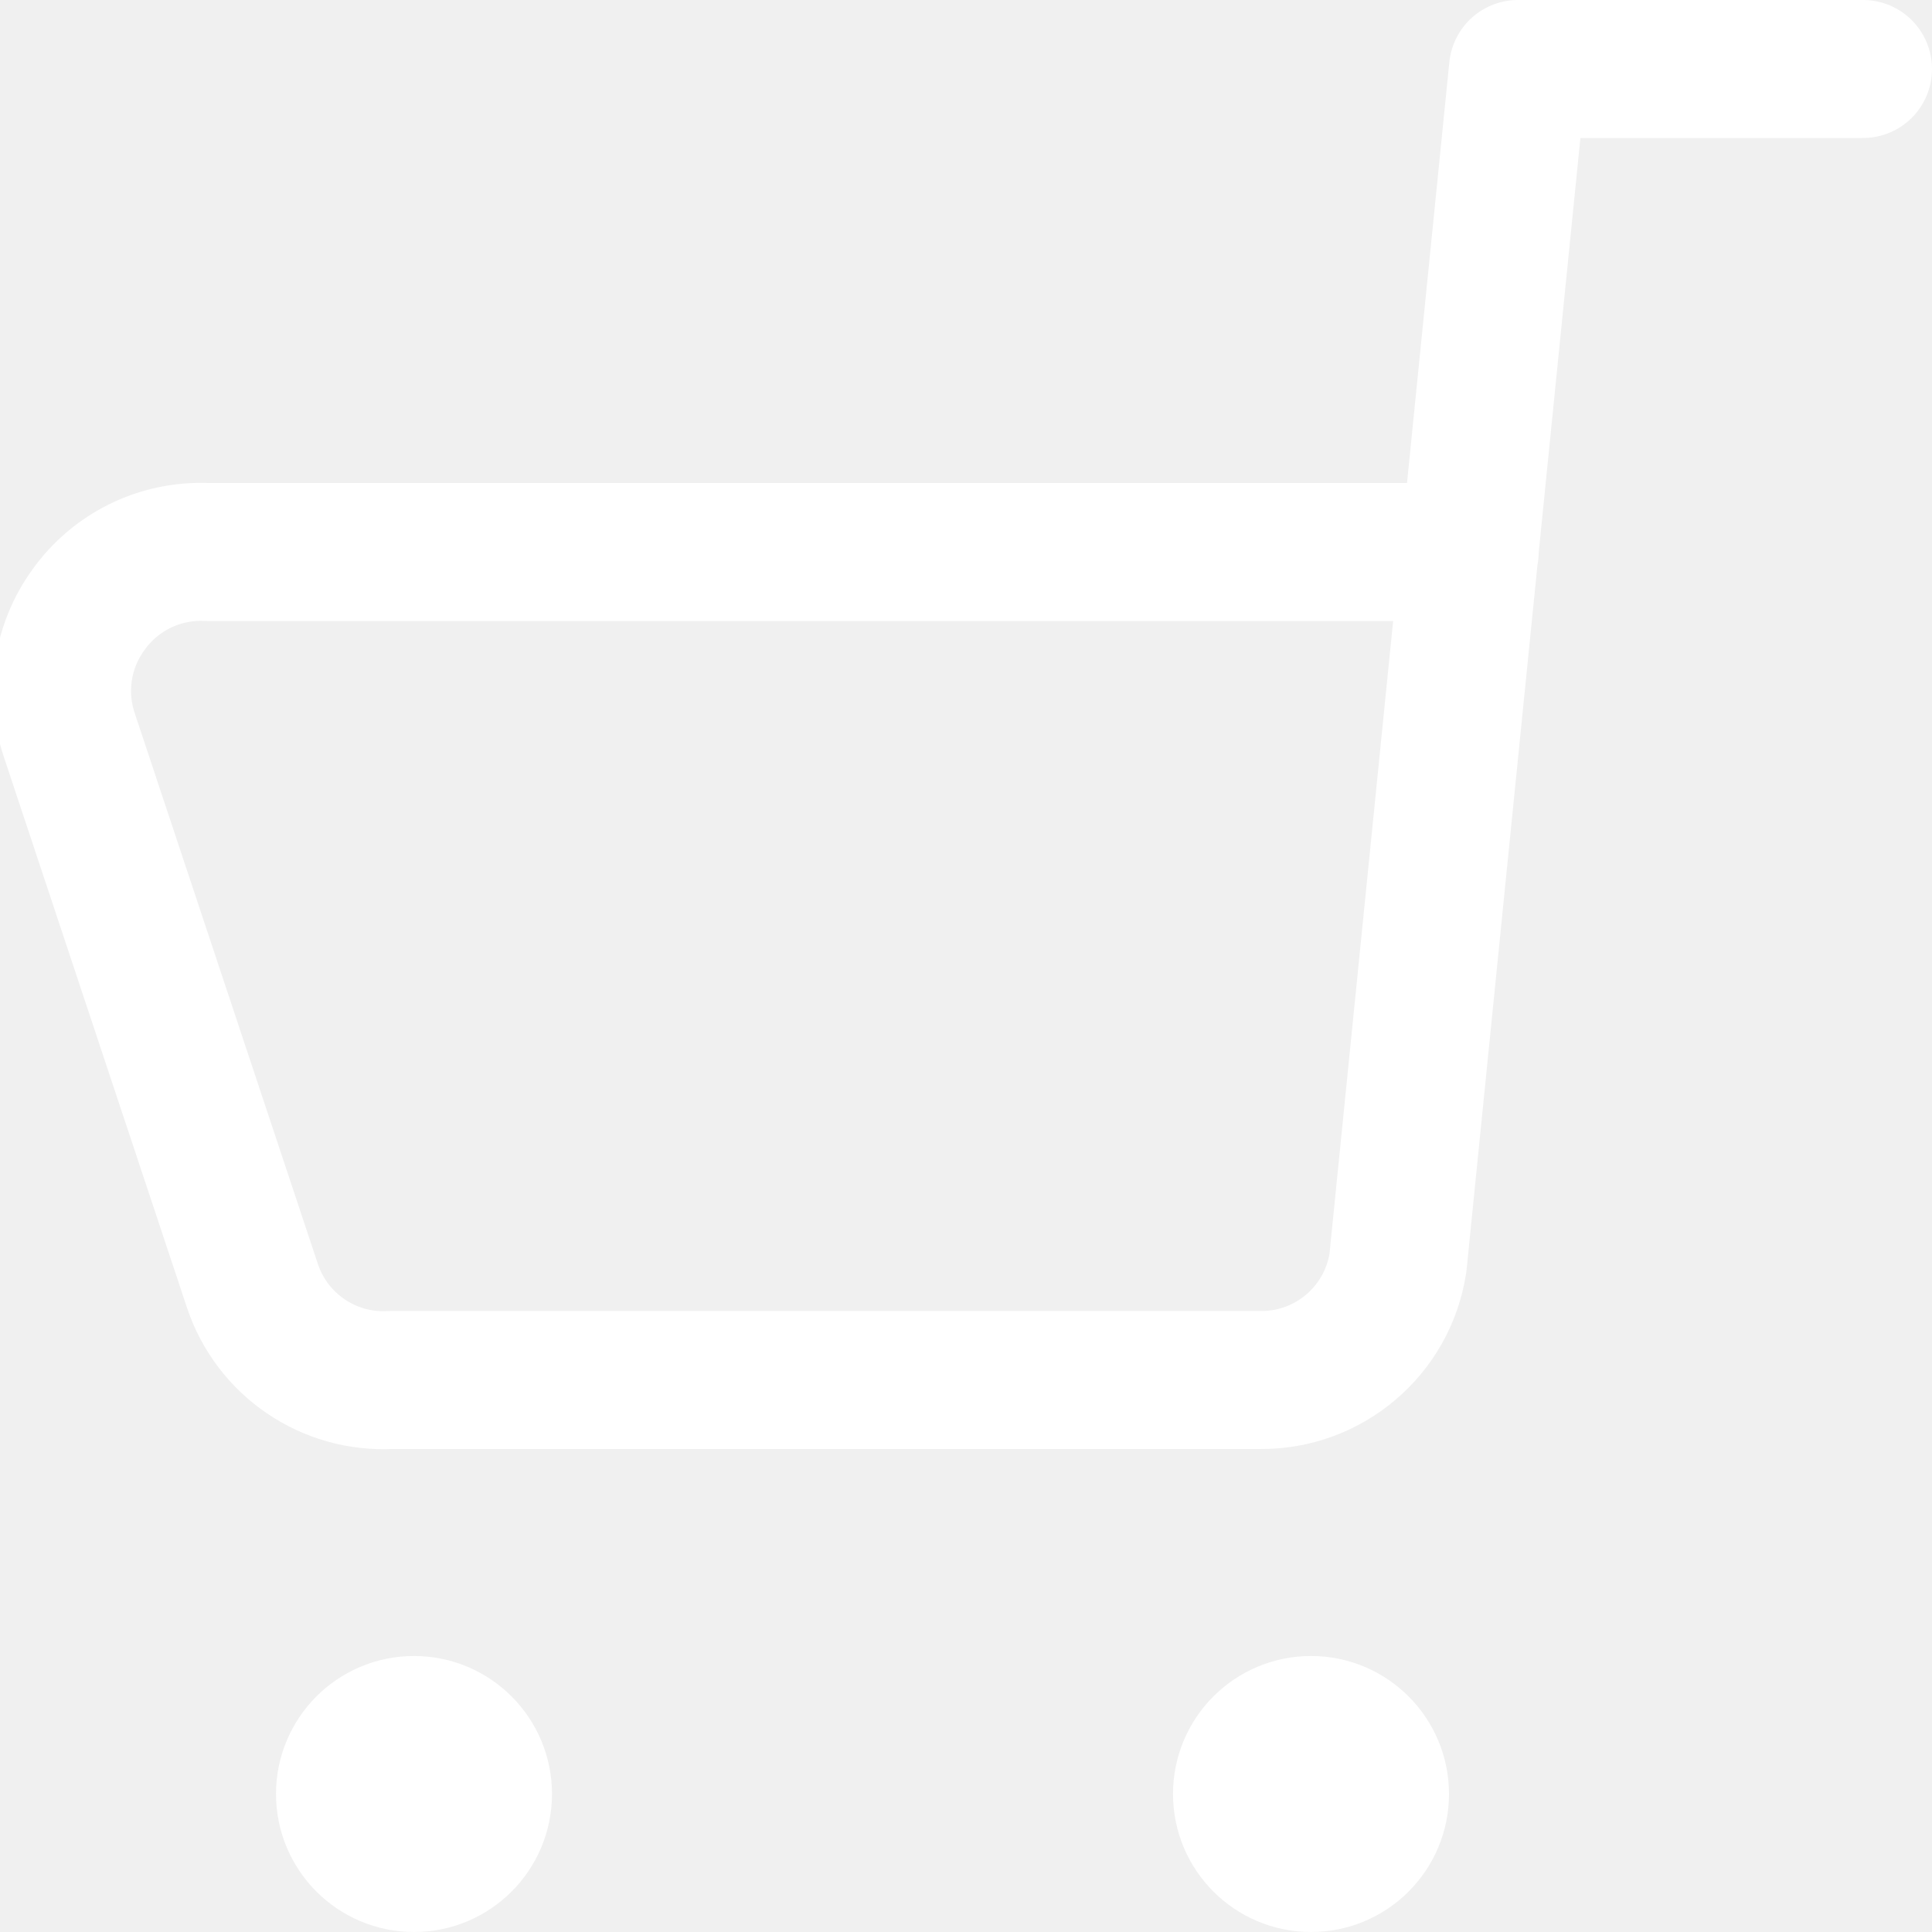
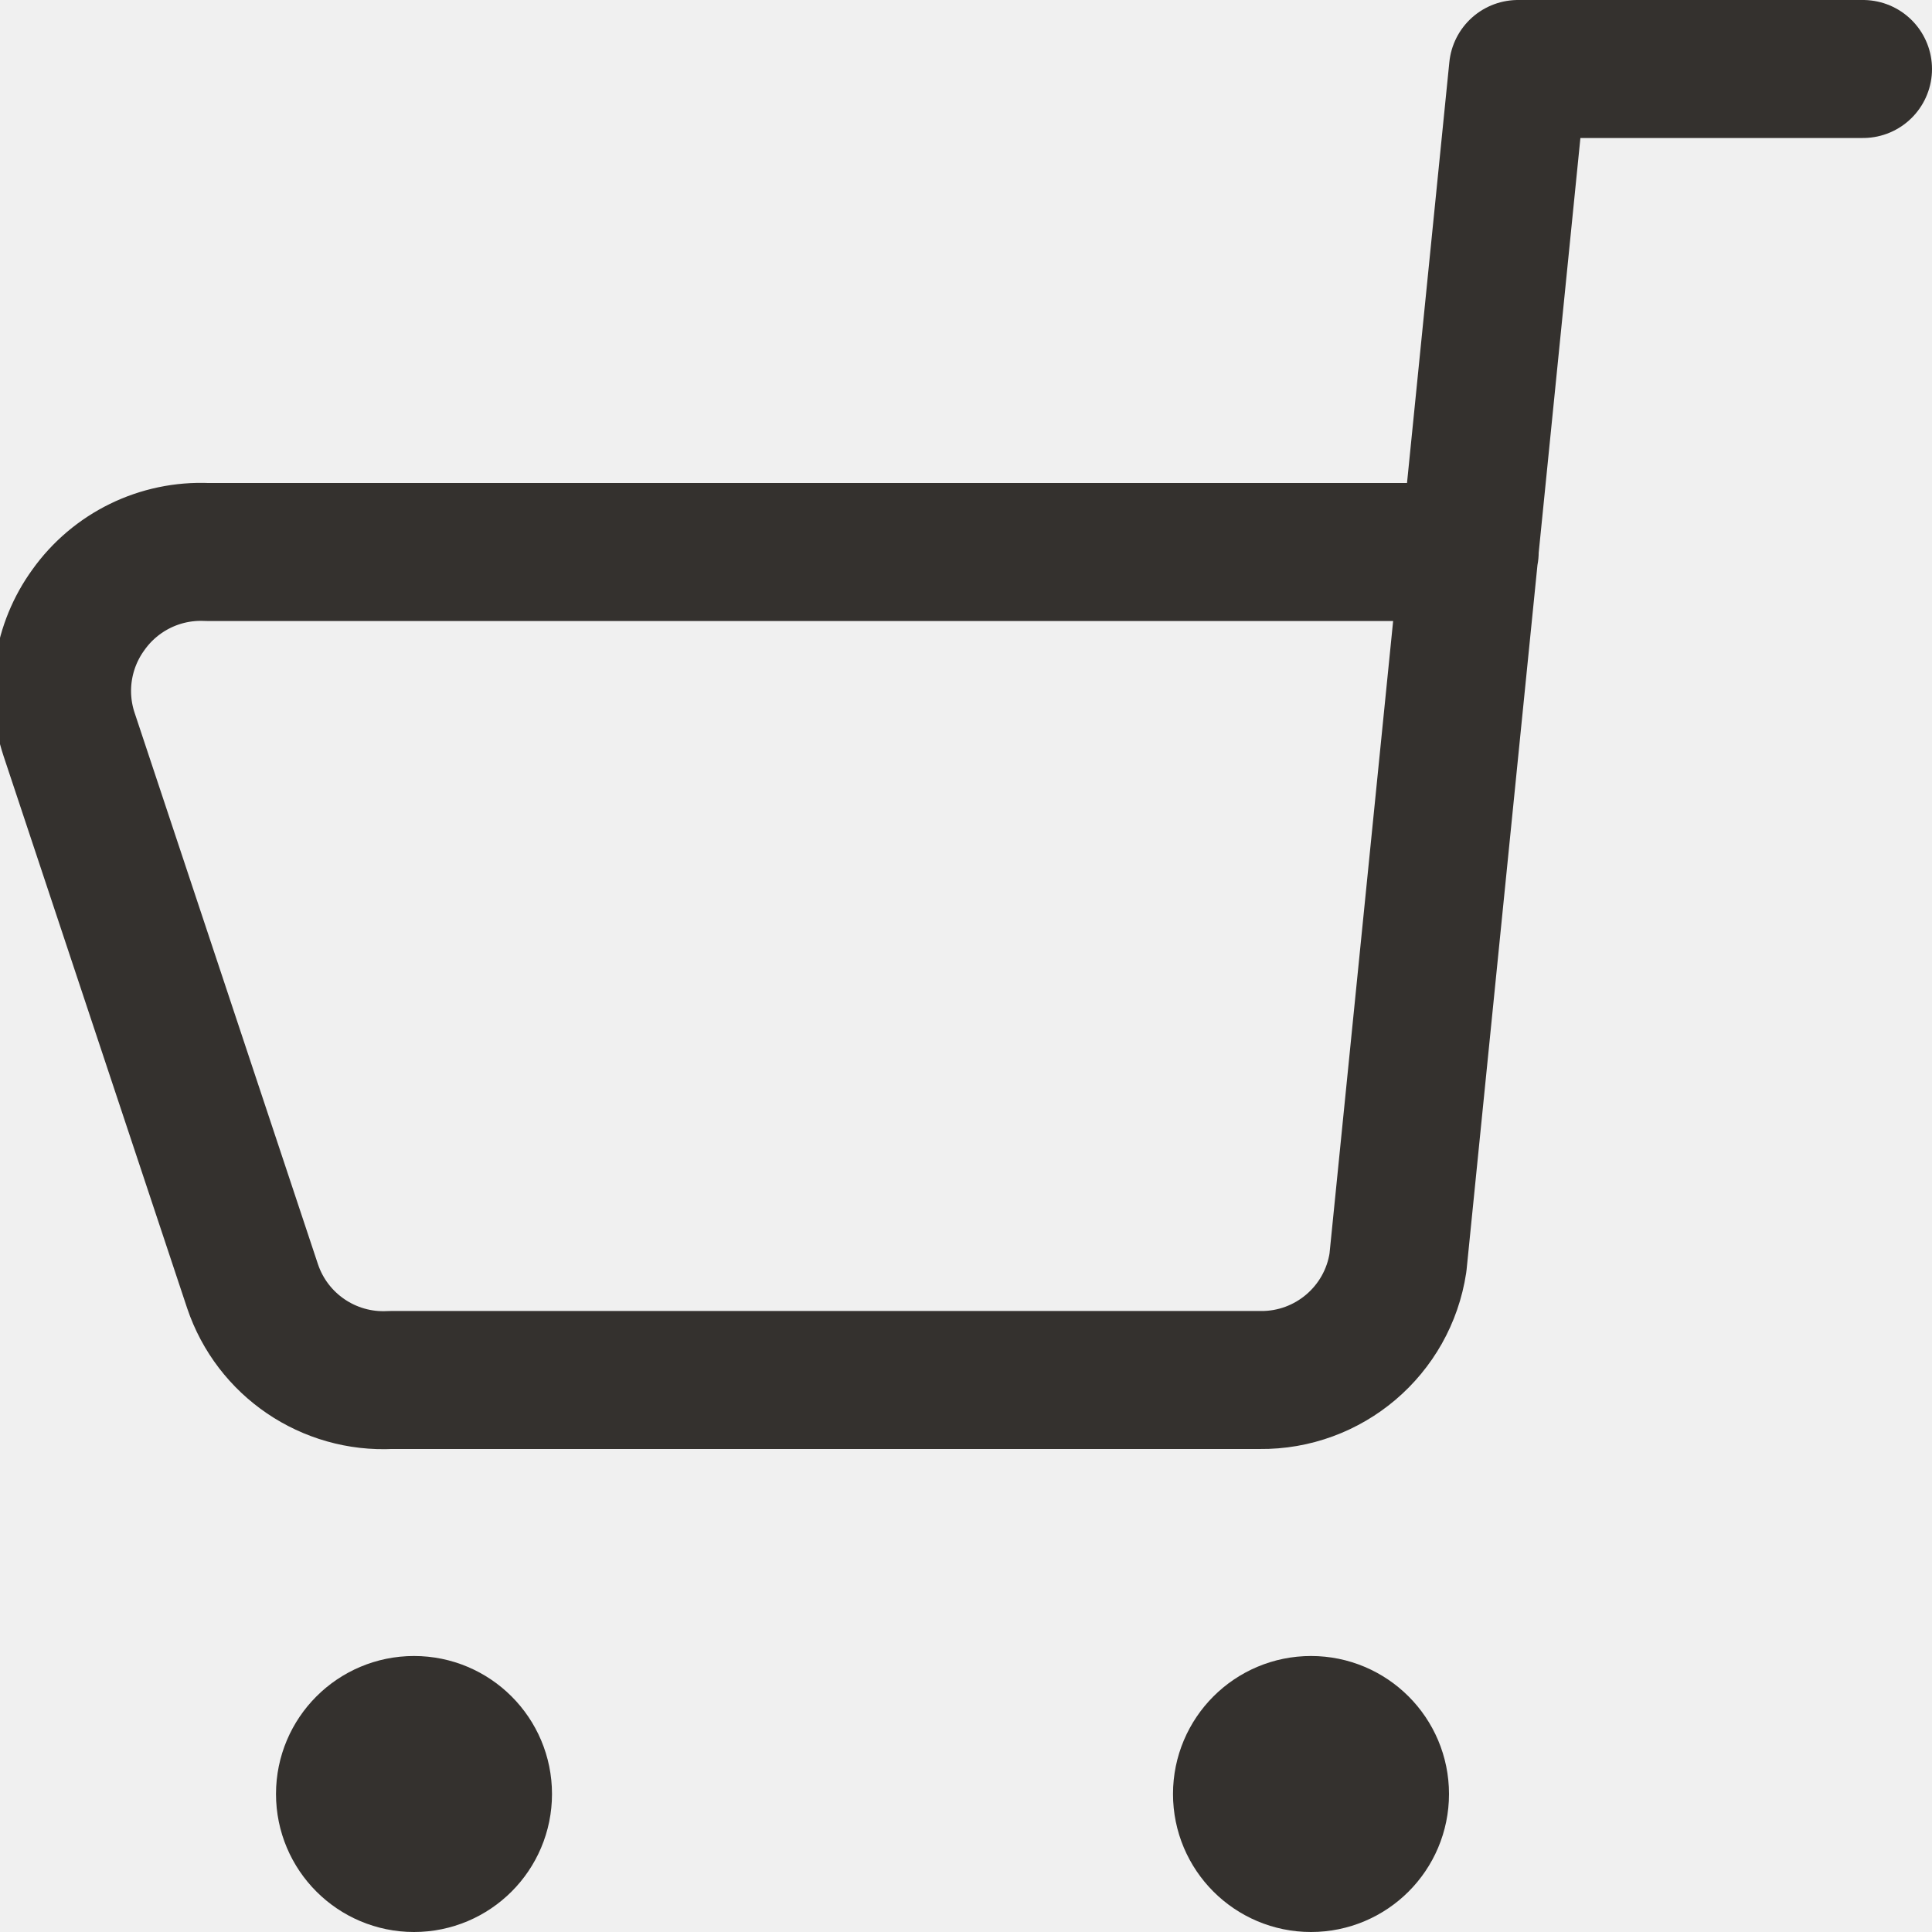
<svg xmlns="http://www.w3.org/2000/svg" viewBox="0 0 32 32">
  <g transform="matrix(2.285714,0,0,2.285714,0,0)">
    <g>
-       <path d="M13.5.5H11l-.87,8.65a1,1,0,0,1-1,.85H2.83a1,1,0,0,1-1-.68l-1.33-4a1,1,0,0,1,.14-.9A1,1,0,0,1,1.5,4h9.15" style="fill: none;stroke: #fff;stroke-linecap: round;stroke-linejoin: round" />
-       <circle cx="3" cy="13" r="0.5" style="fill: none;stroke: #fff;stroke-linecap: round;stroke-linejoin: round" />
-       <circle cx="9.5" cy="13" r="0.5" style="fill: none;stroke: #fff;stroke-linecap: round;stroke-linejoin: round" />
+       <path d="M13.5.5H11l-.87,8.65a1,1,0,0,1-1,.85H2.83a1,1,0,0,1-1-.68l-1.33-4a1,1,0,0,1,.14-.9A1,1,0,0,1,1.5,4h9.15" style="fill: none;stroke: #34312E;stroke-linecap: round;stroke-linejoin: round" />
+       <circle cx="3" cy="13" r="0.5" style="fill: none;stroke: #34312E;stroke-linecap: round;stroke-linejoin: round" />
+       <circle cx="9.5" cy="13" r="0.5" style="fill: none;stroke: #34312E;stroke-linecap: round;stroke-linejoin: round" />
    </g>
  </g>
</svg>
